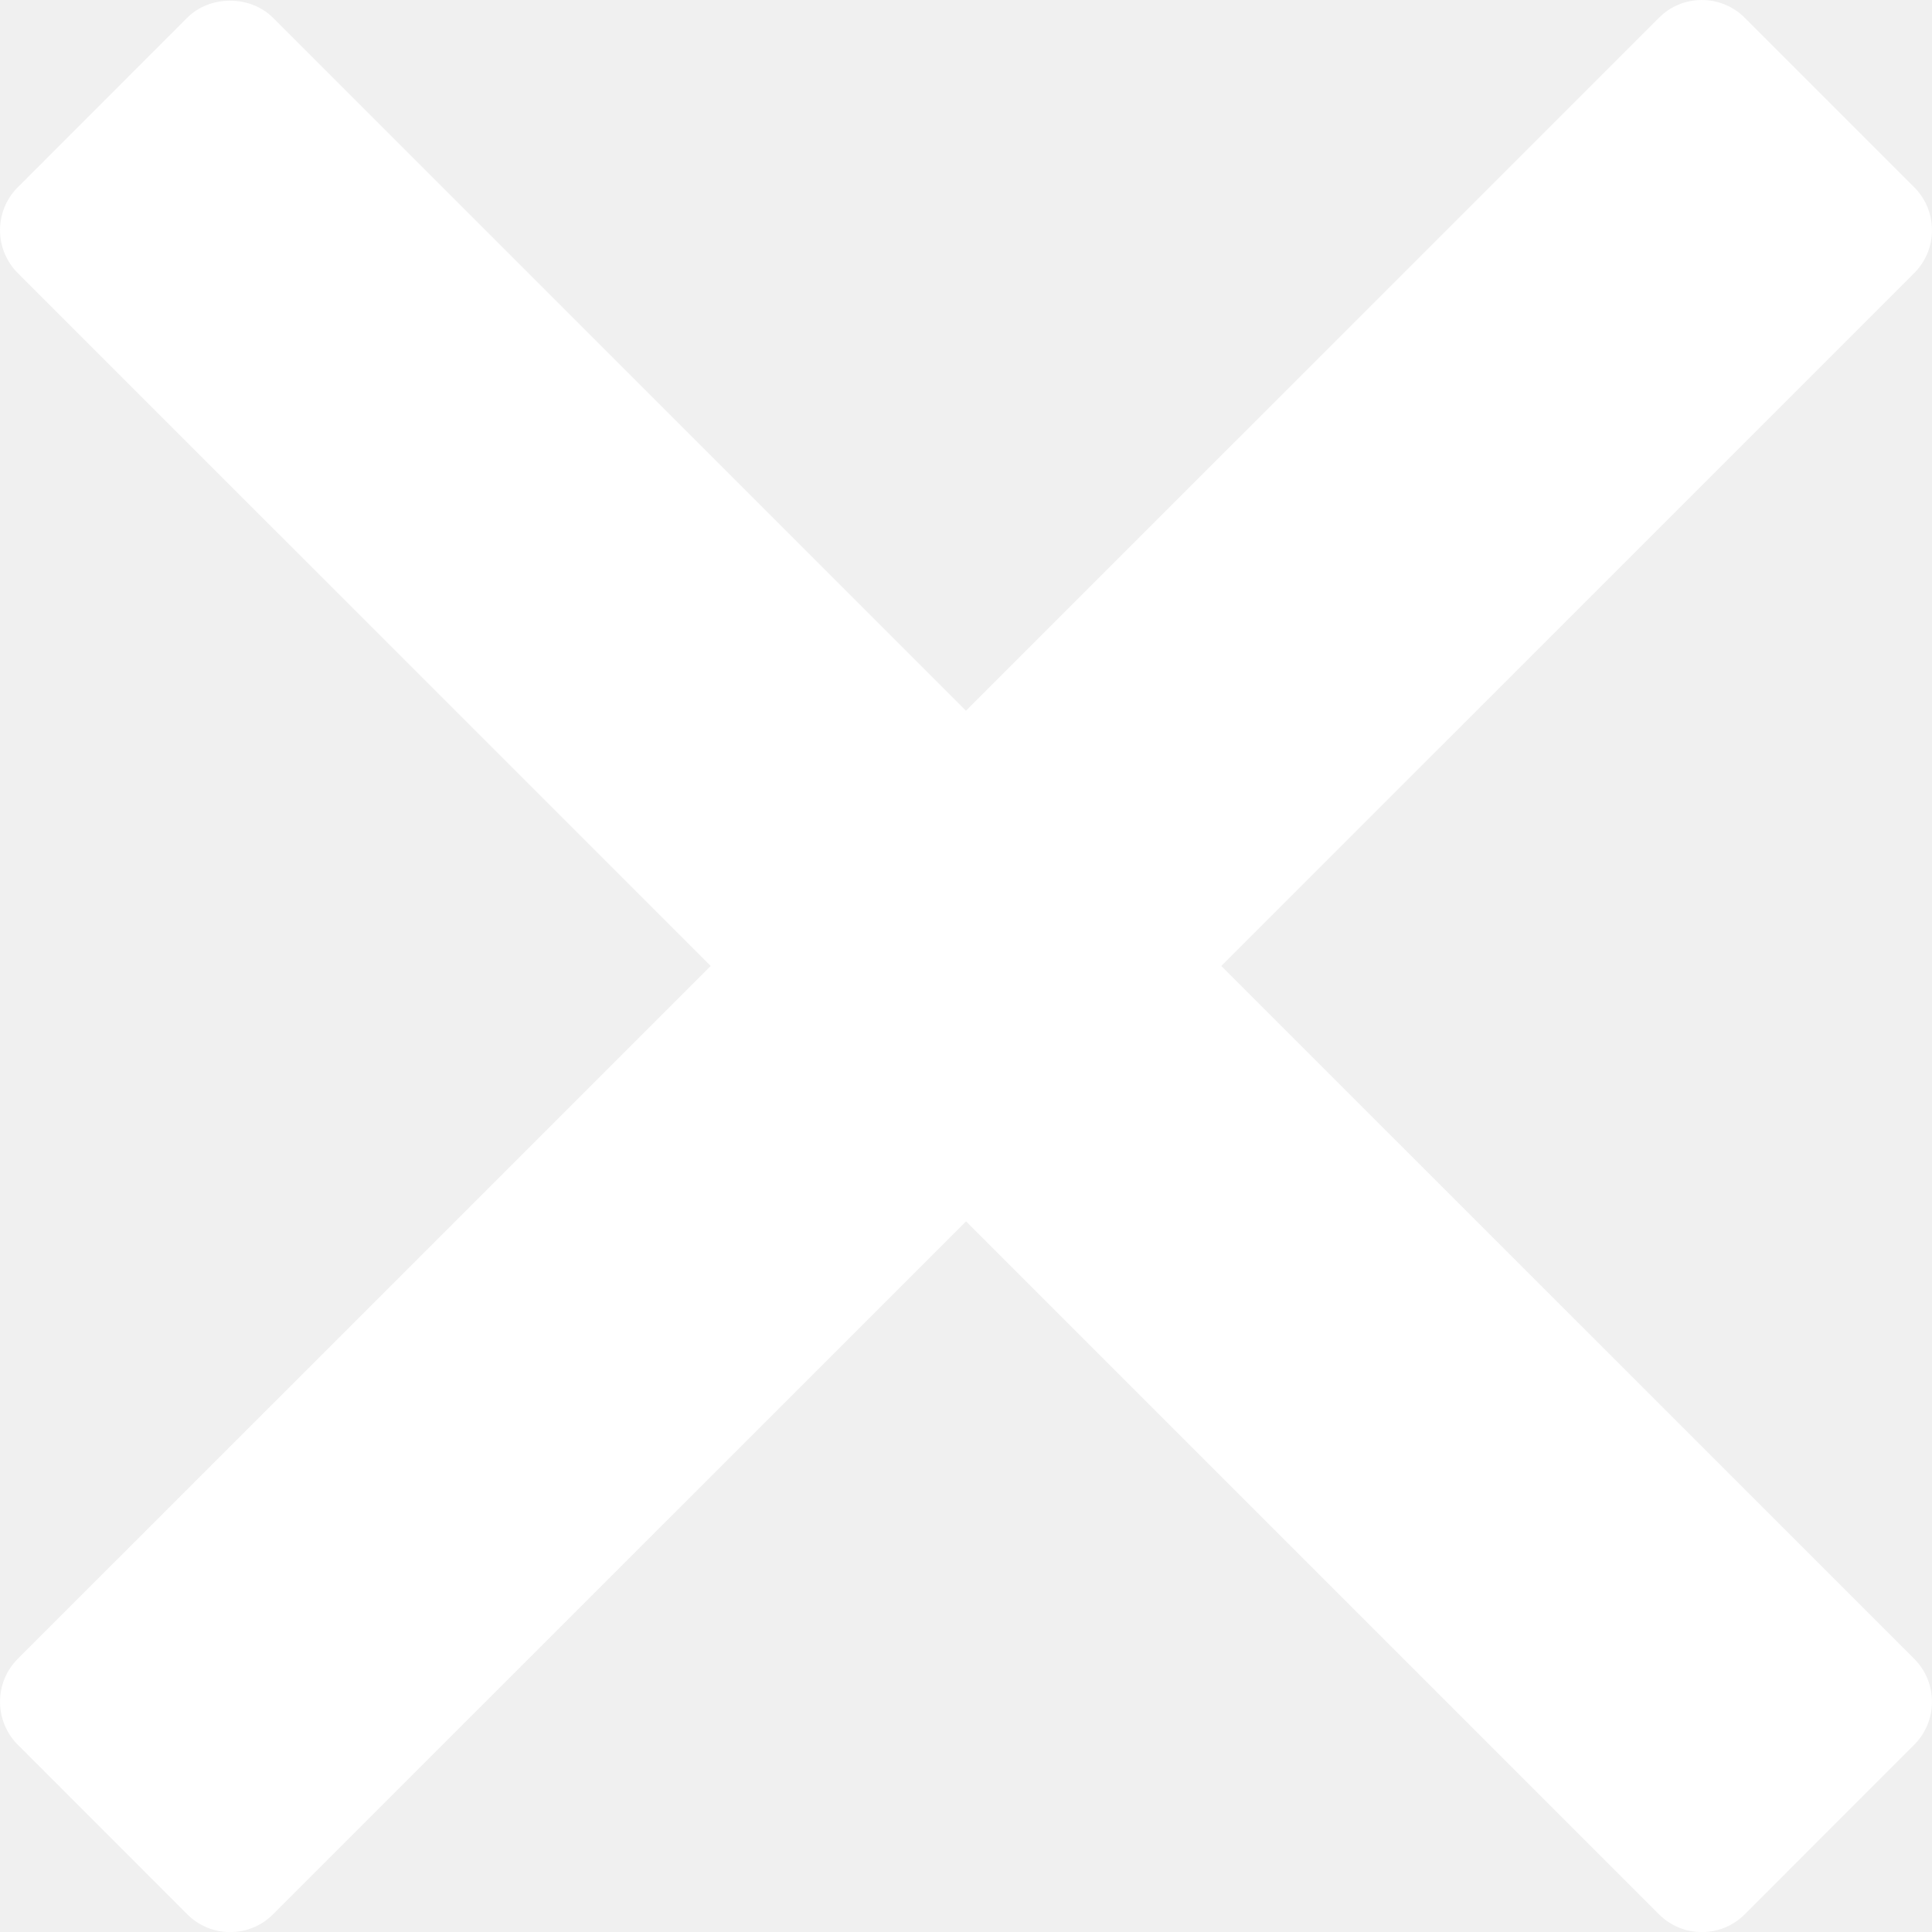
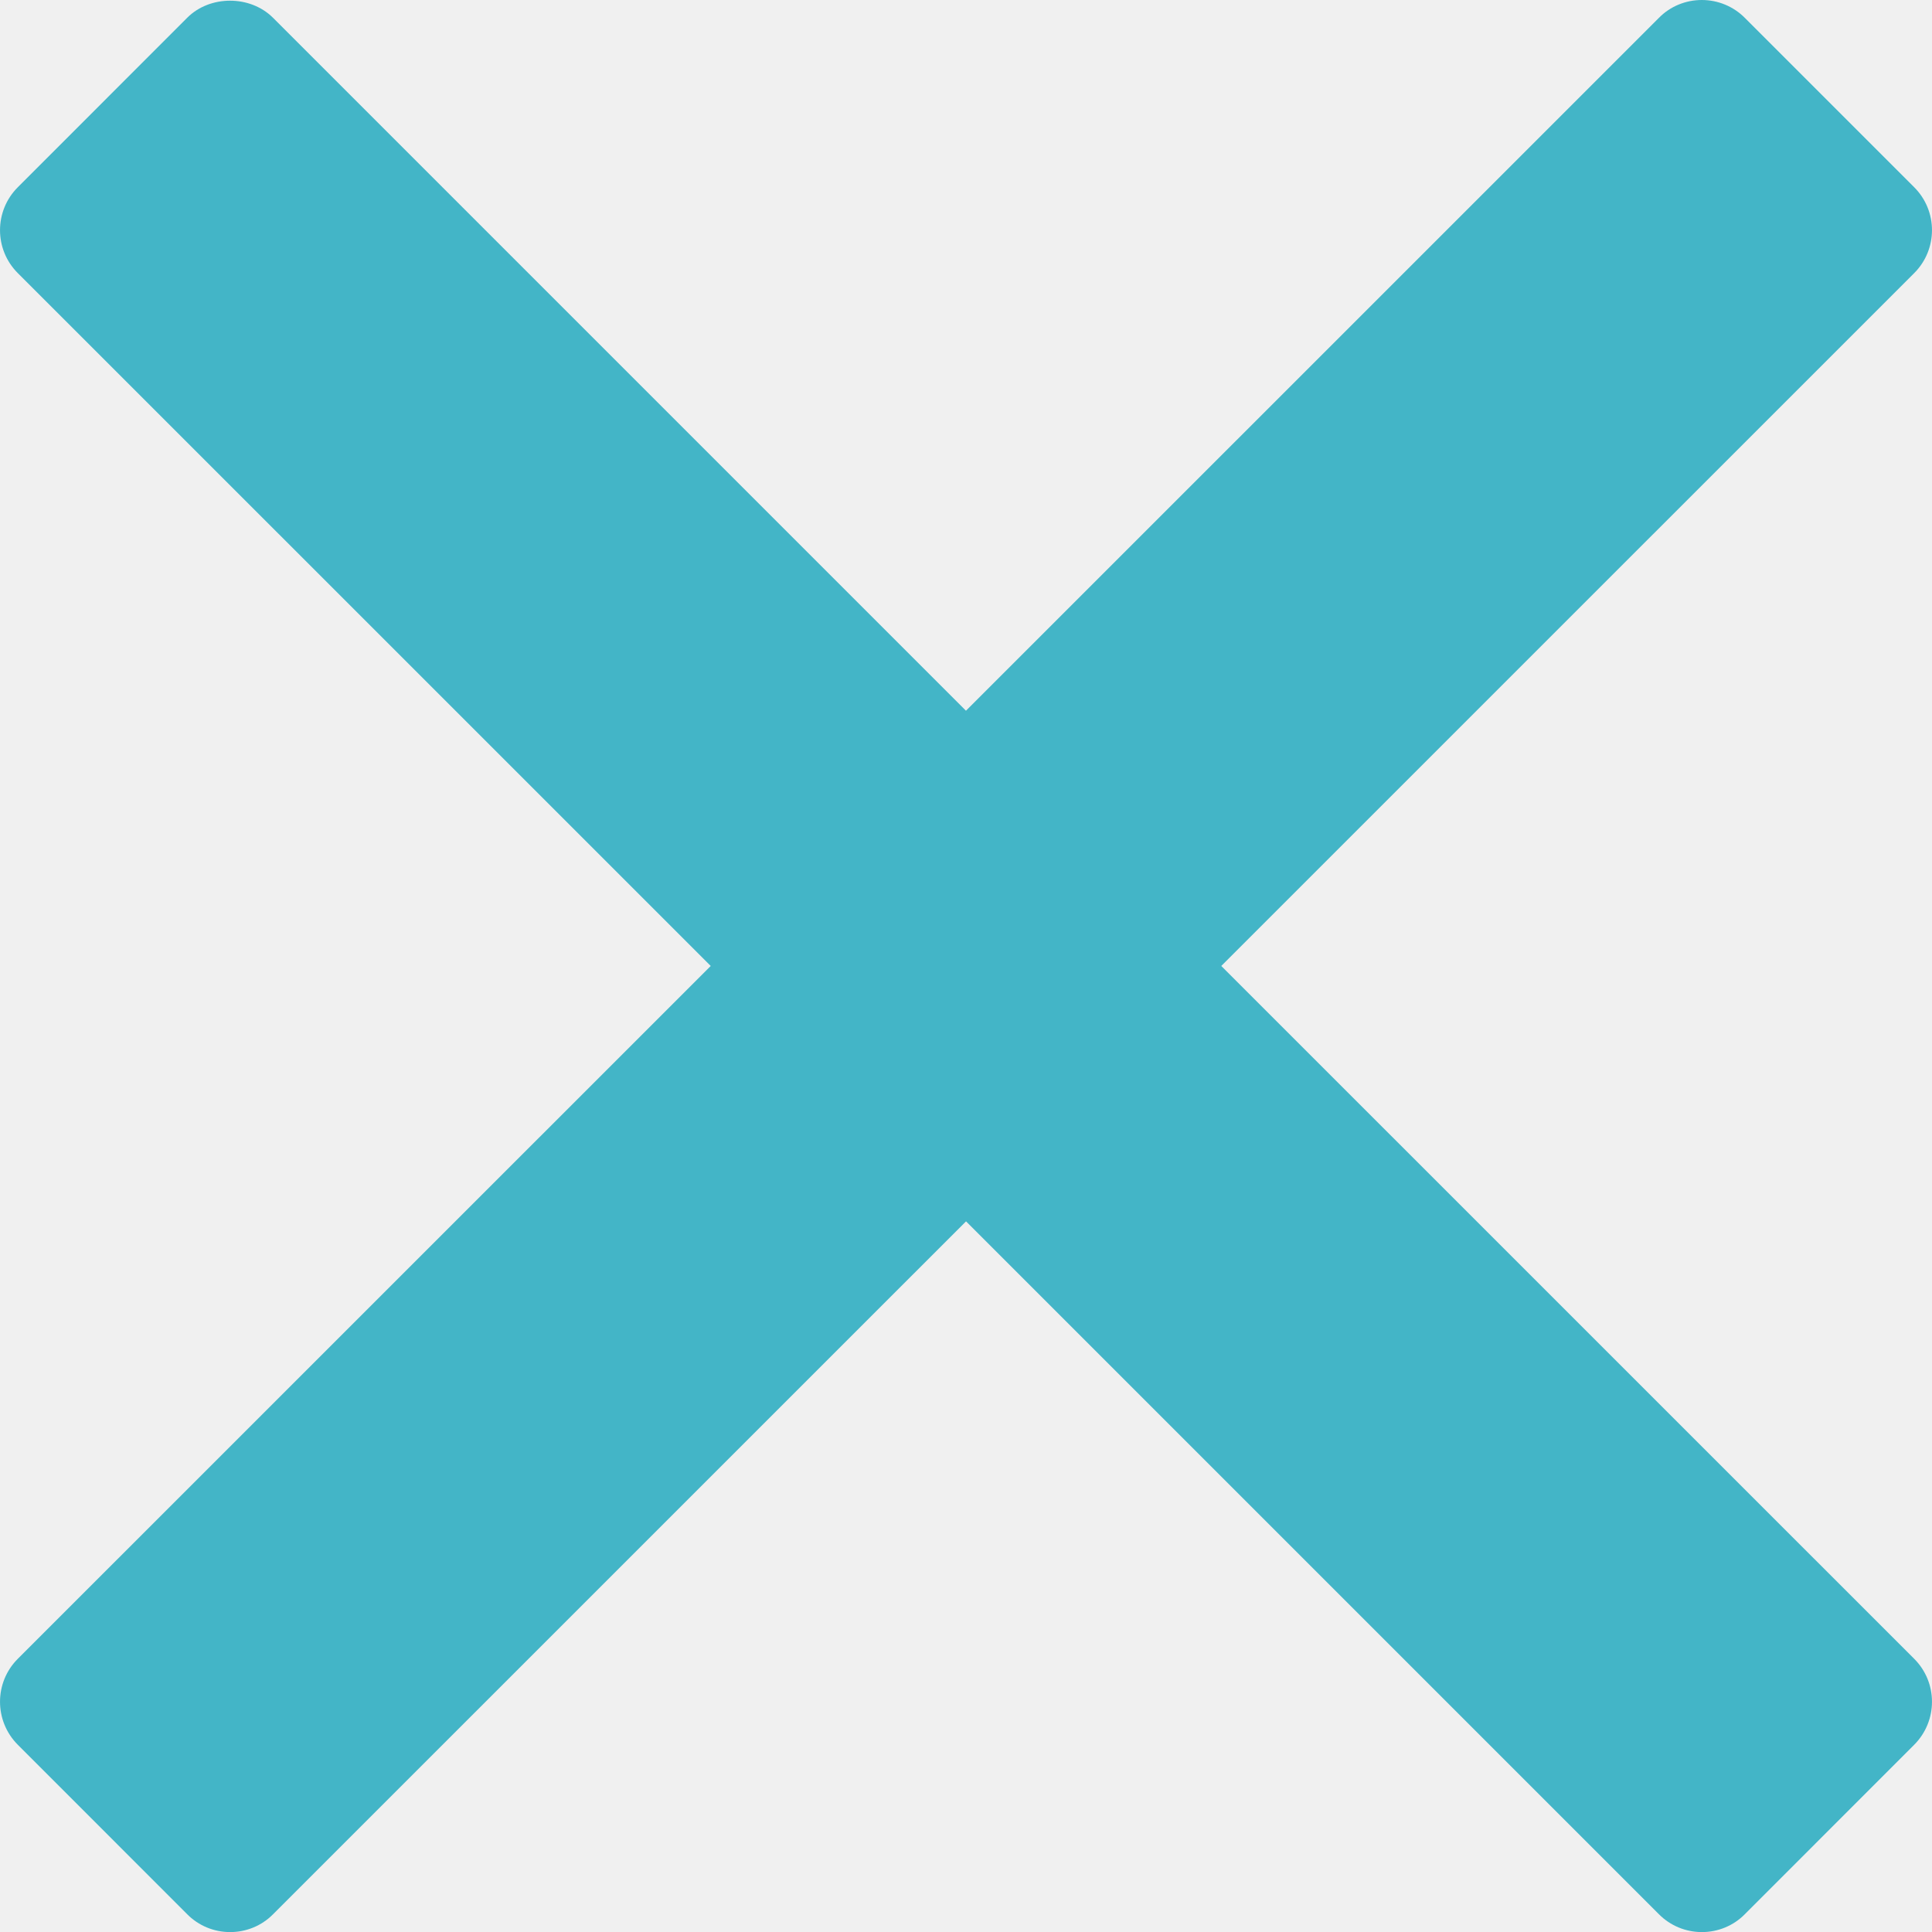
<svg xmlns="http://www.w3.org/2000/svg" version="1.0" id="Layer_1" x="0px" y="0px" width="23.867px" height="23.867px" viewBox="0 0 23.867 23.867" enable-background="new 0 0 23.867 23.867" xml:space="preserve">
-   <path fill="#FFFFFF" d="M15.087,11.933l8.56-8.559c0.293-0.293,0.293-0.768,0-1.061L21.554,0.22C21.414,0.079,21.223,0,21.023,0 c-0.199,0-0.391,0.079-0.529,0.22l-8.561,8.56l-8.56-8.56c-0.282-0.282-0.78-0.282-1.061,0L0.22,2.313 c-0.293,0.293-0.293,0.768,0,1.061l8.56,8.559l-8.56,8.559c-0.293,0.293-0.293,0.768,0,1.062l2.093,2.094 c0.141,0.142,0.331,0.22,0.53,0.22c0.199,0,0.39-0.078,0.53-0.22l8.561-8.56l8.56,8.56c0.141,0.142,0.332,0.22,0.53,0.22 c0.199,0,0.39-0.078,0.53-0.22l2.093-2.094c0.293-0.294,0.293-0.769,0-1.062L15.087,11.933z" />
+   <path fill="#43b5c7" d="M15.087,11.933l8.56-8.559c0.293-0.293,0.293-0.768,0-1.061L21.554,0.22C21.414,0.079,21.223,0,21.023,0 c-0.199,0-0.391,0.079-0.529,0.22l-8.561,8.56l-8.56-8.56c-0.282-0.282-0.78-0.282-1.061,0L0.22,2.313 c-0.293,0.293-0.293,0.768,0,1.061l8.56,8.559l-8.56,8.559c-0.293,0.293-0.293,0.768,0,1.062l2.093,2.094 c0.141,0.142,0.331,0.22,0.53,0.22c0.199,0,0.39-0.078,0.53-0.22l8.561-8.56l8.56,8.56c0.141,0.142,0.332,0.22,0.53,0.22 c0.199,0,0.39-0.078,0.53-0.22l2.093-2.094c0.293-0.294,0.293-0.769,0-1.062L15.087,11.933z" />
</svg>
